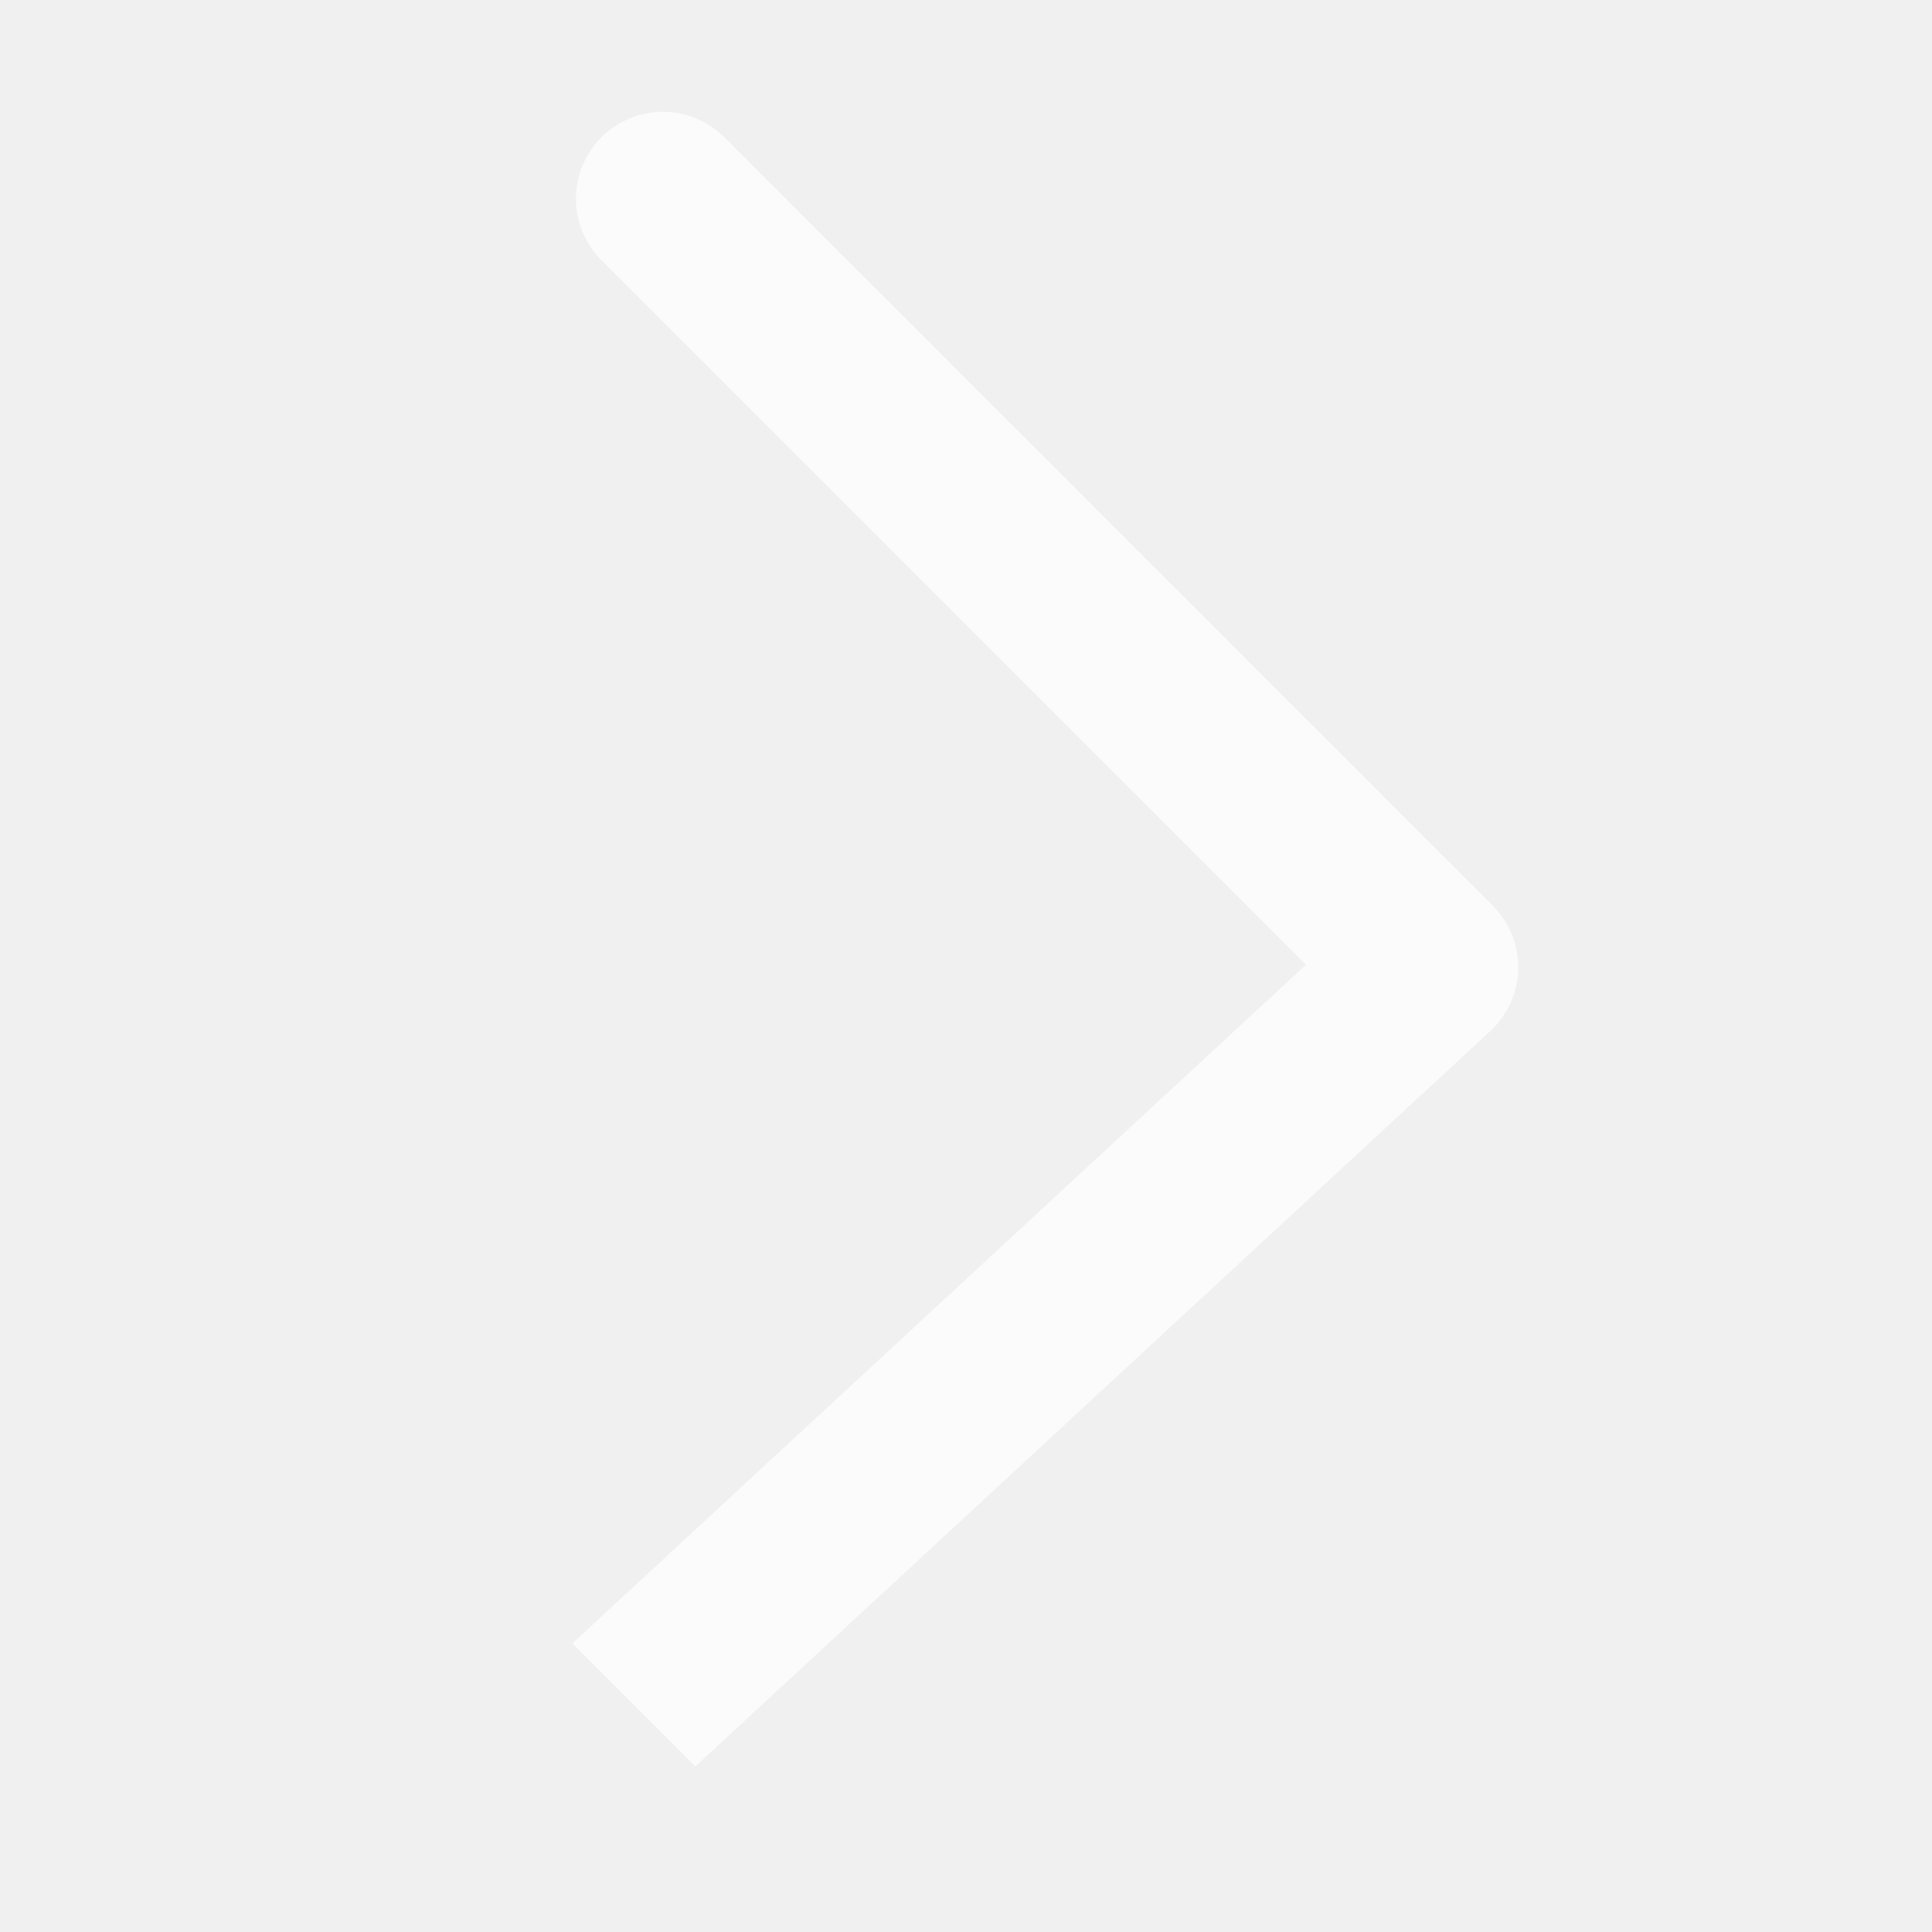
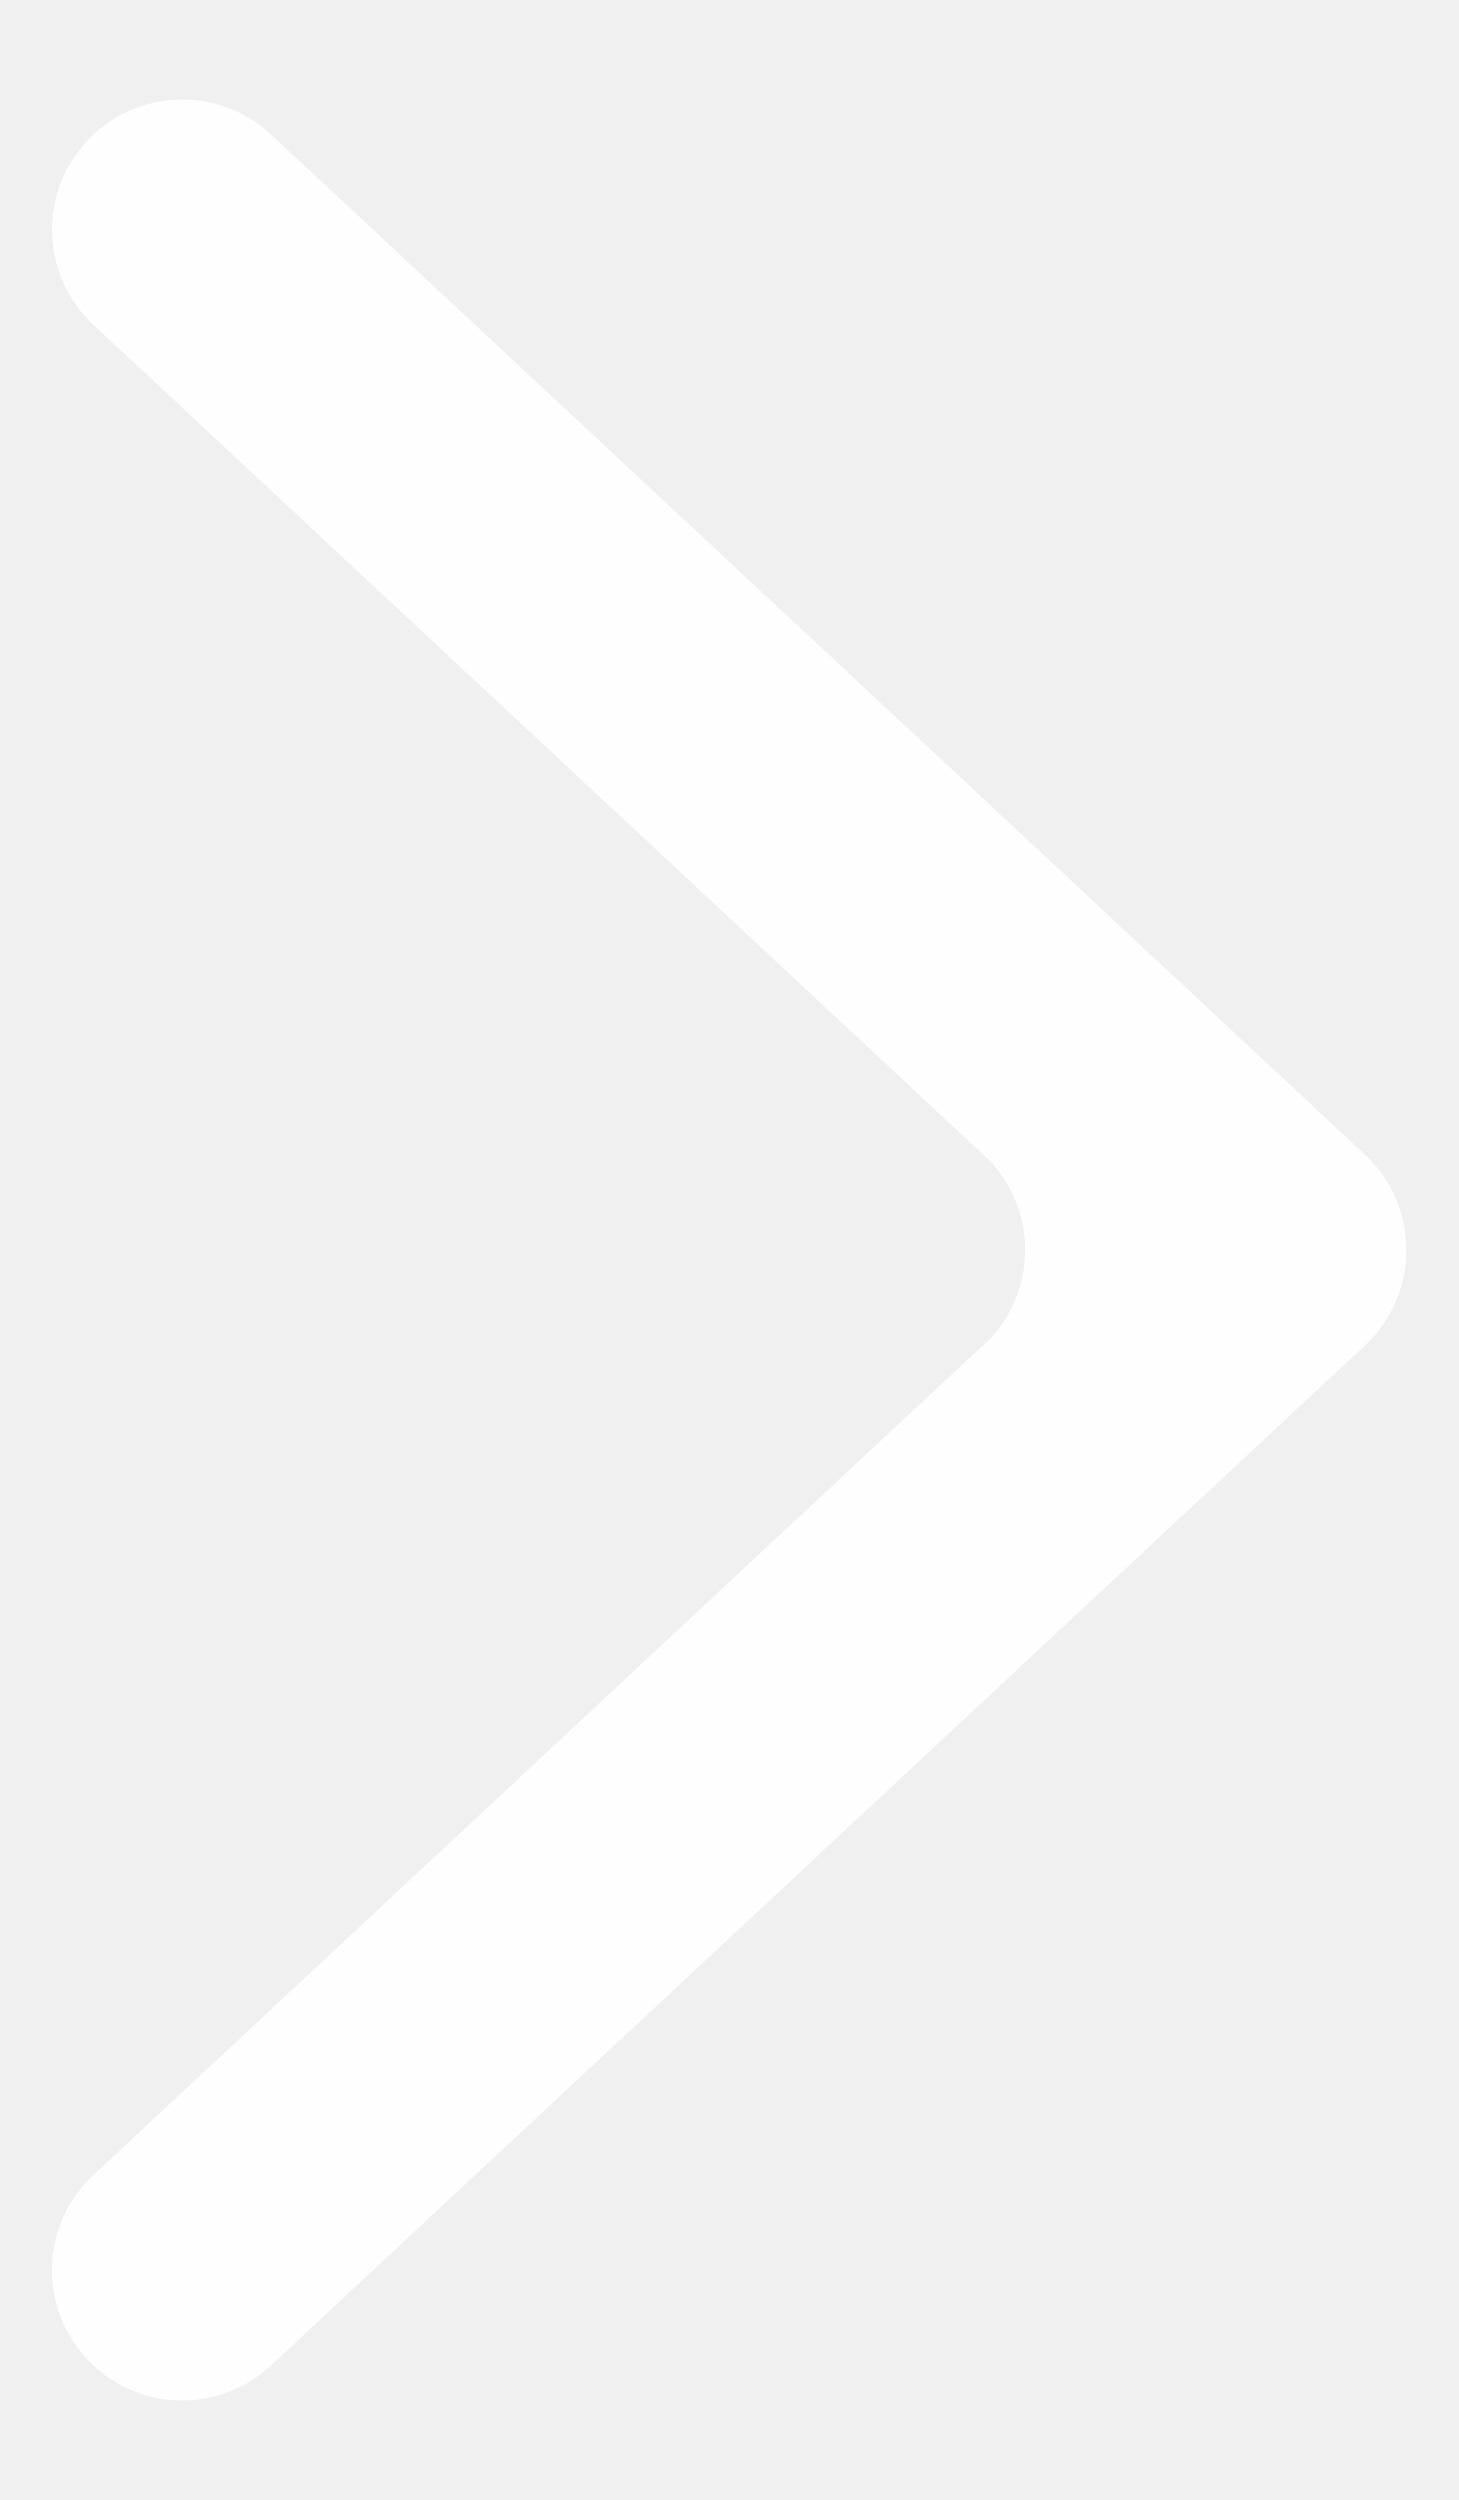
- <svg xmlns="http://www.w3.org/2000/svg" xmlns:xlink="http://www.w3.org/1999/xlink" width="16px" height="16px" viewBox="0 0 16 16" version="1.1">
-   <defs>
-     <rect id="path-1" x="0" y="0" width="14" height="14" />
-   </defs>
-   <g id="&lt;-hover" stroke="none" stroke-width="1" fill="none" fill-rule="evenodd">
-     <g id="Path-2" transform="translate(8, 8) scale(-1, 1) translate(-8, -8) translate(1, 1)">
-       <mask id="mask-2" fill="white">
-         <use xlink:href="#path-1" />
-       </mask>
-       <g id="Mask" />
-       <polyline stroke="#FFFFFF" stroke-width="1.44" opacity="0.7" stroke-linecap="round" stroke-linejoin="round" mask="url(#mask-2)" transform="translate(9.510408, 7.010408) rotate(-315) translate(-9.510408, -7.010408) " points="5.01 2.51 5.01 11.51 14.01 11.16" />
+ <svg xmlns="http://www.w3.org/2000/svg" width="14px" height="24px" viewBox="0 0 14 24" version="1.1">
+   <g id="页面1" stroke="none" stroke-width="1" fill="none" fill-rule="evenodd" fill-opacity="0.9">
+     <g id="browseing" transform="translate(-302, -323)" fill="#FFFFFF" fill-rule="nonzero">
+       <g id="control-bar" transform="translate(238, 300)">
+         <g id="icon-forward" transform="translate(59, 19)">
+           <path d="M9.499,16.857 L9.618,16.968 C9.622,16.971 9.626,16.974 9.63,16.977 L18.104,24.881 C18.609,25.351 18.636,26.142 18.165,26.647 C17.694,27.152 16.904,27.18 16.399,26.709 L5.896,16.916 C5.632,16.669 5.498,16.335 5.499,16 C5.498,15.665 5.632,15.33 5.896,15.084 L16.398,5.291 C16.903,4.82 17.694,4.848 18.165,5.353 C18.635,5.858 18.608,6.649 18.103,7.119 L9.505,15.137 C9.291,15.361 9.159,15.665 9.159,16 C9.159,16.332 9.288,16.633 9.499,16.857 Z" id="forward" transform="translate(12, 16) scale(-1, 1) translate(-12, -16) " />
+         </g>
+       </g>
    </g>
  </g>
</svg>
